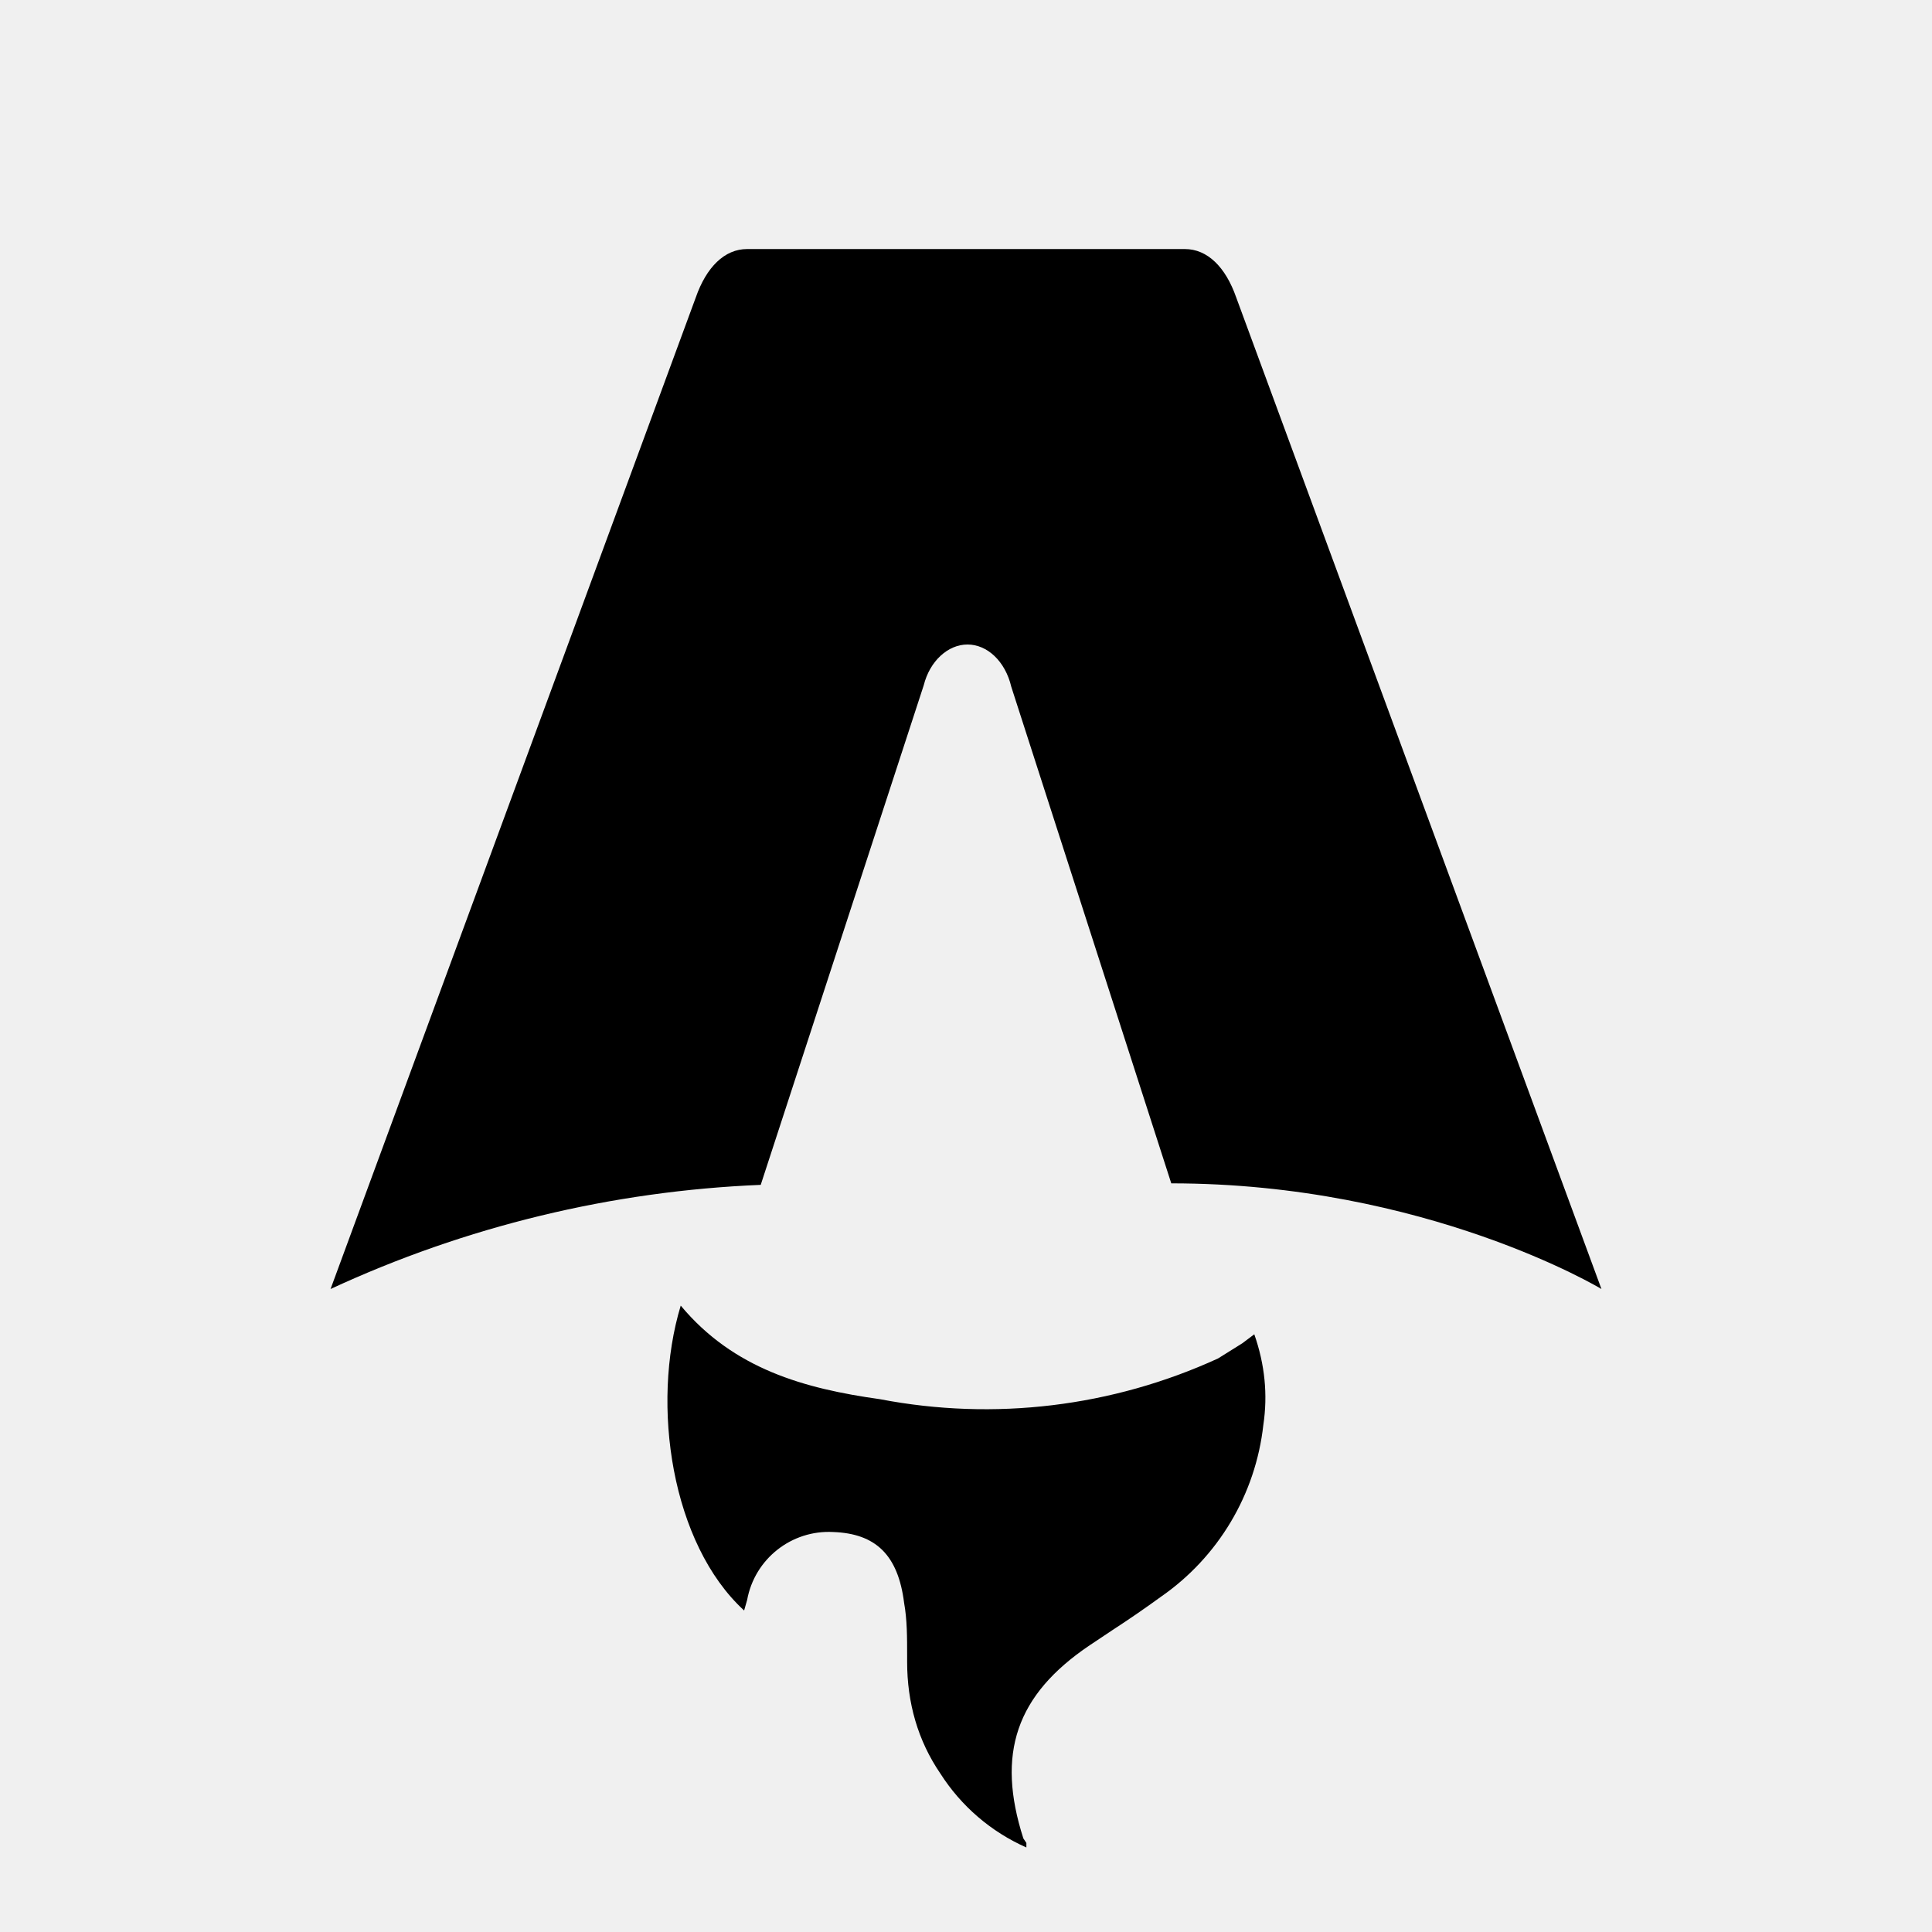
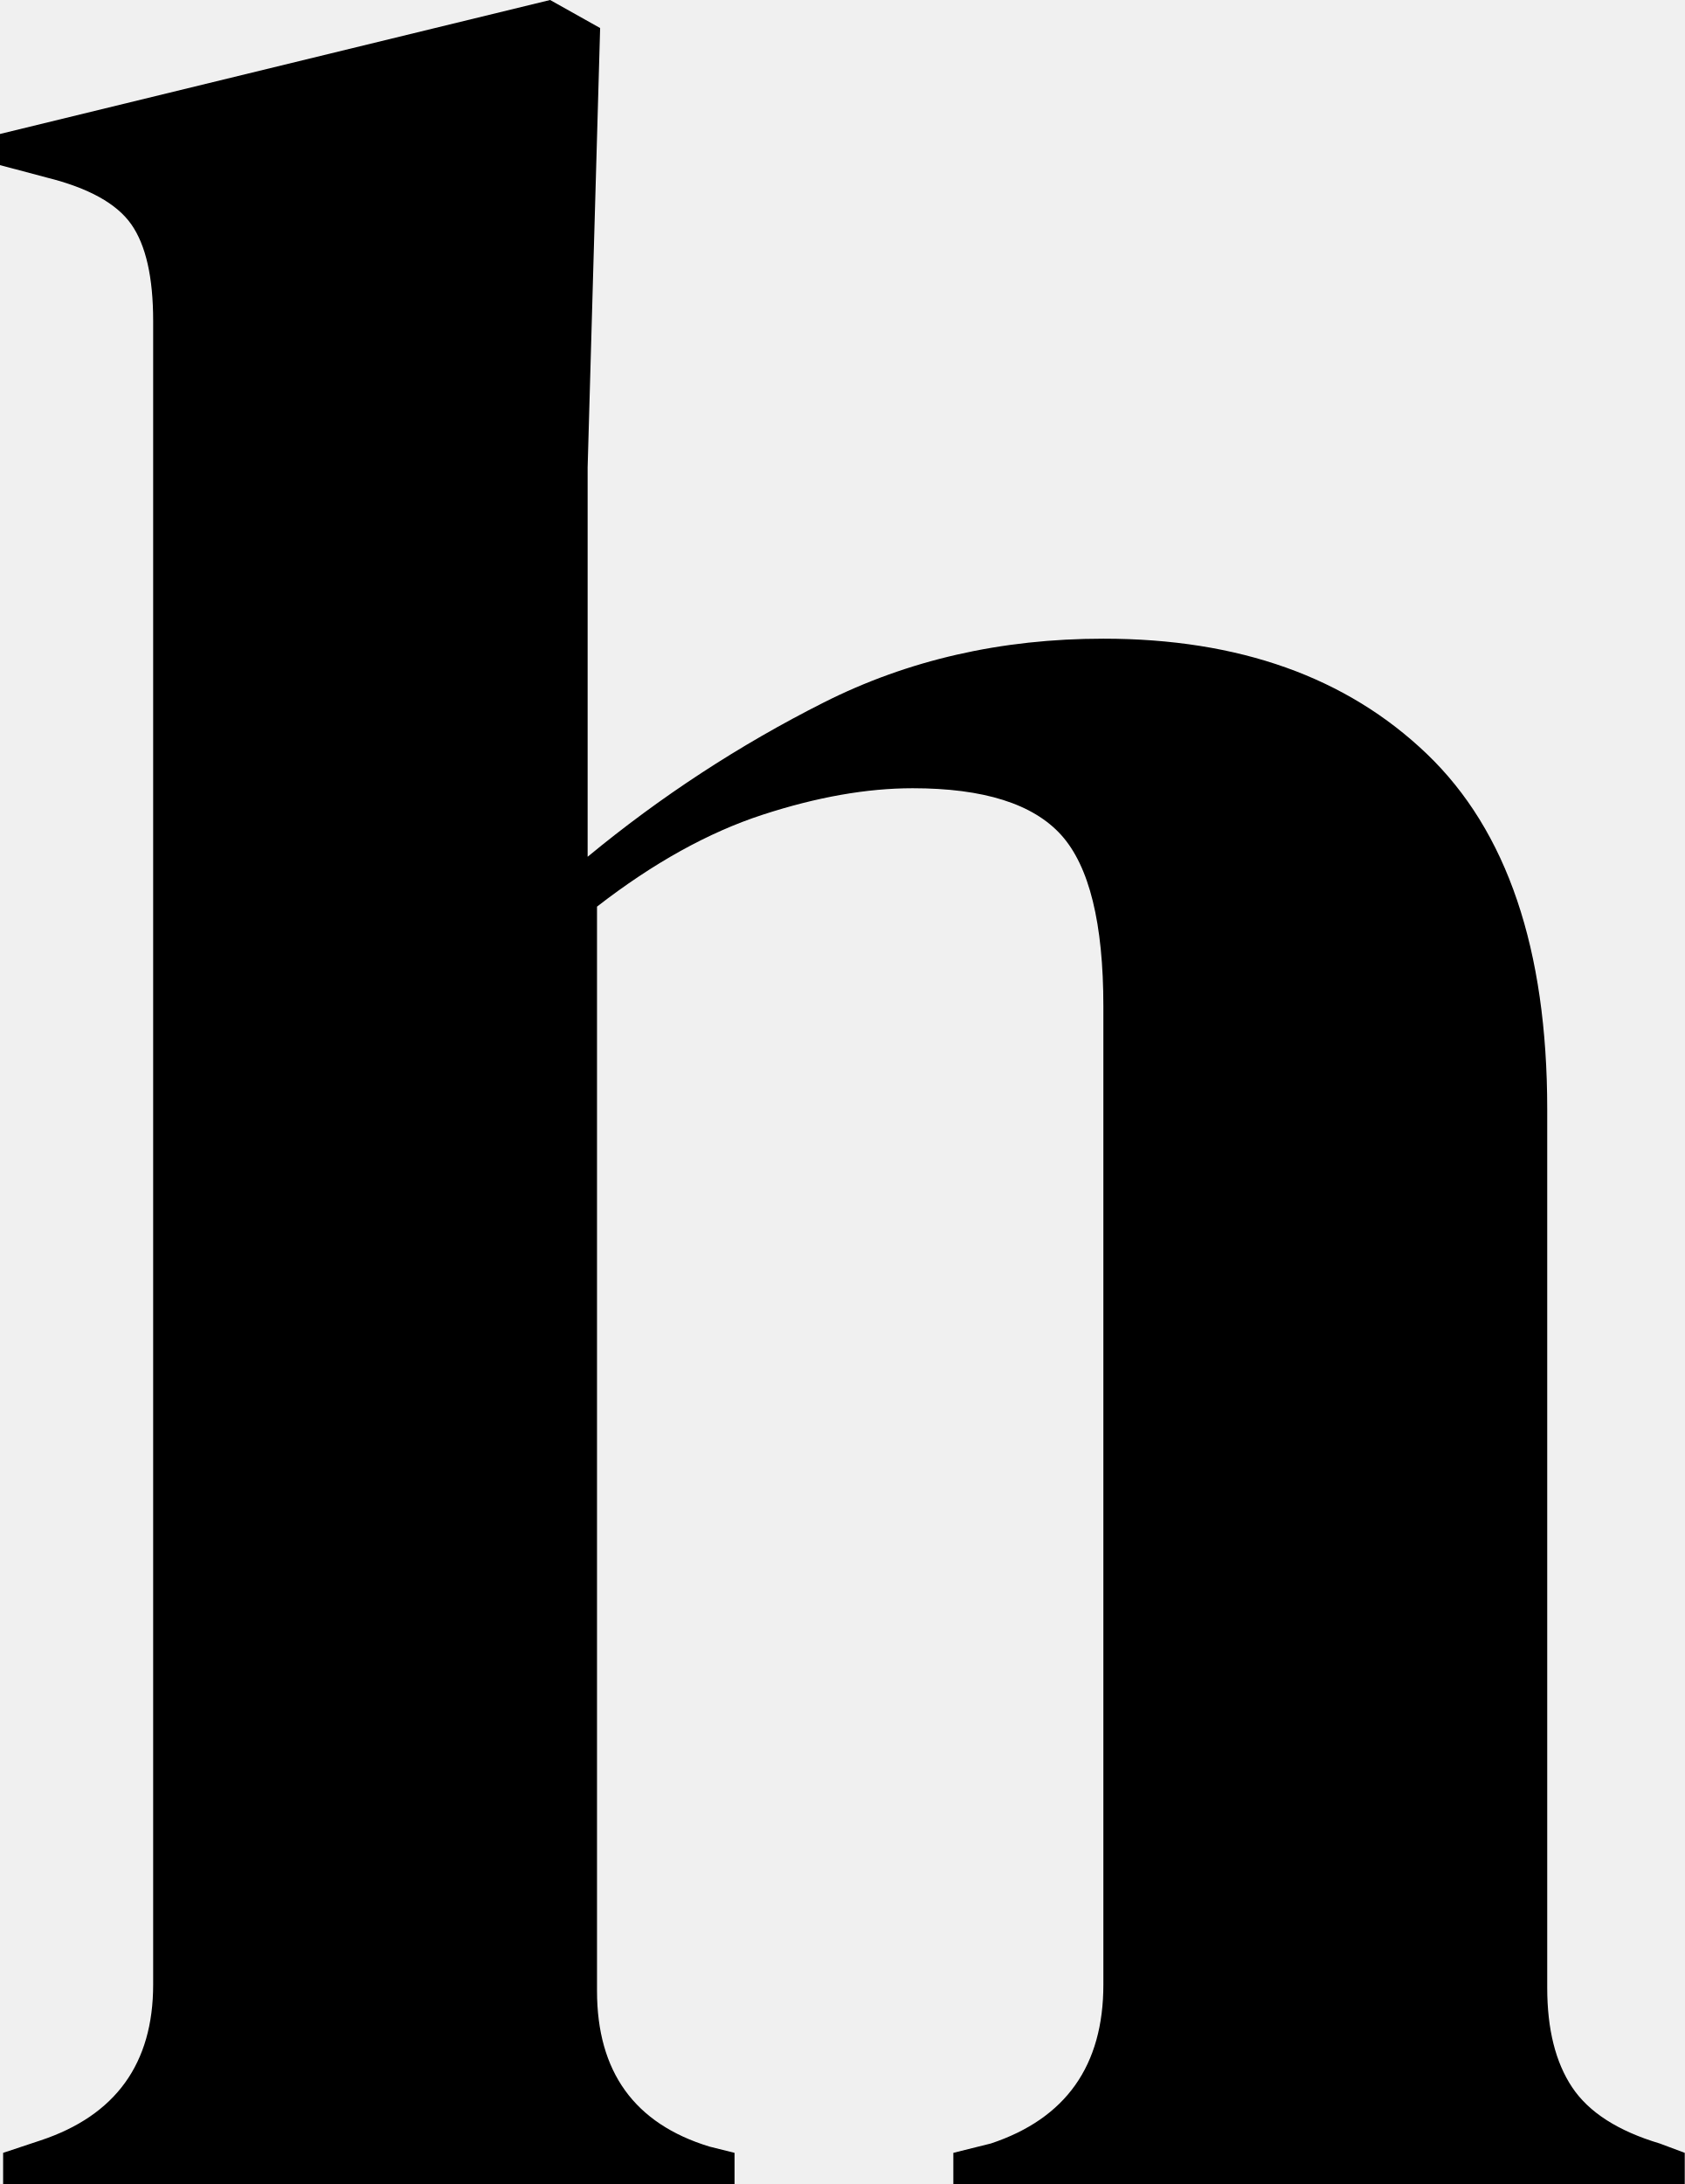
- <svg xmlns="http://www.w3.org/2000/svg" fill="none" viewBox="0 0 128 128">
-   <path d="M50.4 78.5a75.1 75.1 0 0 0-28.5 6.9l24.2-65.7c.7-2 1.9-3.2 3.4-3.2h29c1.5 0 2.7 1.2 3.4 3.2l24.2 65.7s-11.6-7-28.5-7L67 45.5c-.4-1.7-1.6-2.8-2.9-2.8-1.3 0-2.5 1.1-2.9 2.7L50.4 78.5Zm-1.1 28.2Zm-4.2-20.2c-2 6.6-.6 15.8 4.2 20.2a17.5 17.5 0 0 1 .2-.7 5.5 5.5 0 0 1 5.7-4.5c2.8.1 4.3 1.5 4.7 4.7.2 1.1.2 2.3.2 3.5v.4c0 2.7.7 5.2 2.2 7.4a13 13 0 0 0 5.7 4.9v-.3l-.2-.3c-1.8-5.6-.5-9.5 4.4-12.8l1.5-1a73 73 0 0 0 3.2-2.2 16 16 0 0 0 6.8-11.4c.3-2 .1-4-.6-6l-.8.6-1.6 1a37 37 0 0 1-22.4 2.7c-5-.7-9.7-2-13.2-6.2Z" />
+ <svg xmlns="http://www.w3.org/2000/svg" fill="none" viewBox="0 0 395 512">
+   <path d="M.733 512v-7.304l8.794-2.922c17.588-5.843 26.382-18.016 26.382-36.519V75.23c0-10.225-1.71-17.773-5.13-22.642-3.42-4.869-10.015-8.521-19.787-10.956L0 38.71v-7.304L128.98 0l11.725 6.573-2.931 102.984v91.298c17.1-14.121 35.543-26.172 55.329-36.154 19.787-9.982 41.65-14.973 65.589-14.973 31.756 0 57.039 9.008 75.849 27.024 18.81 18.016 28.214 45.771 28.214 83.264v205.969c0 9.738 1.954 17.529 5.863 23.372 3.908 5.843 10.748 10.225 20.519 13.147L395 504.696V512H223.516v-7.304l8.794-2.191c17.588-5.843 26.382-18.26 26.382-37.25V235.914c0-19.477-3.298-32.867-9.893-40.171-6.596-7.304-18.199-10.956-34.81-10.956-10.748 0-22.474 2.069-35.176 6.208-12.703 4.139-25.649 11.321-38.84 21.546v254.174c0 18.99 8.794 31.163 26.382 36.519l5.863 1.461V512H.733Z" />
  <style>
        path { fill: #000; }
        @media (prefers-color-scheme: dark) {
            path { fill: #FFF; }
        }
    </style>
</svg>
